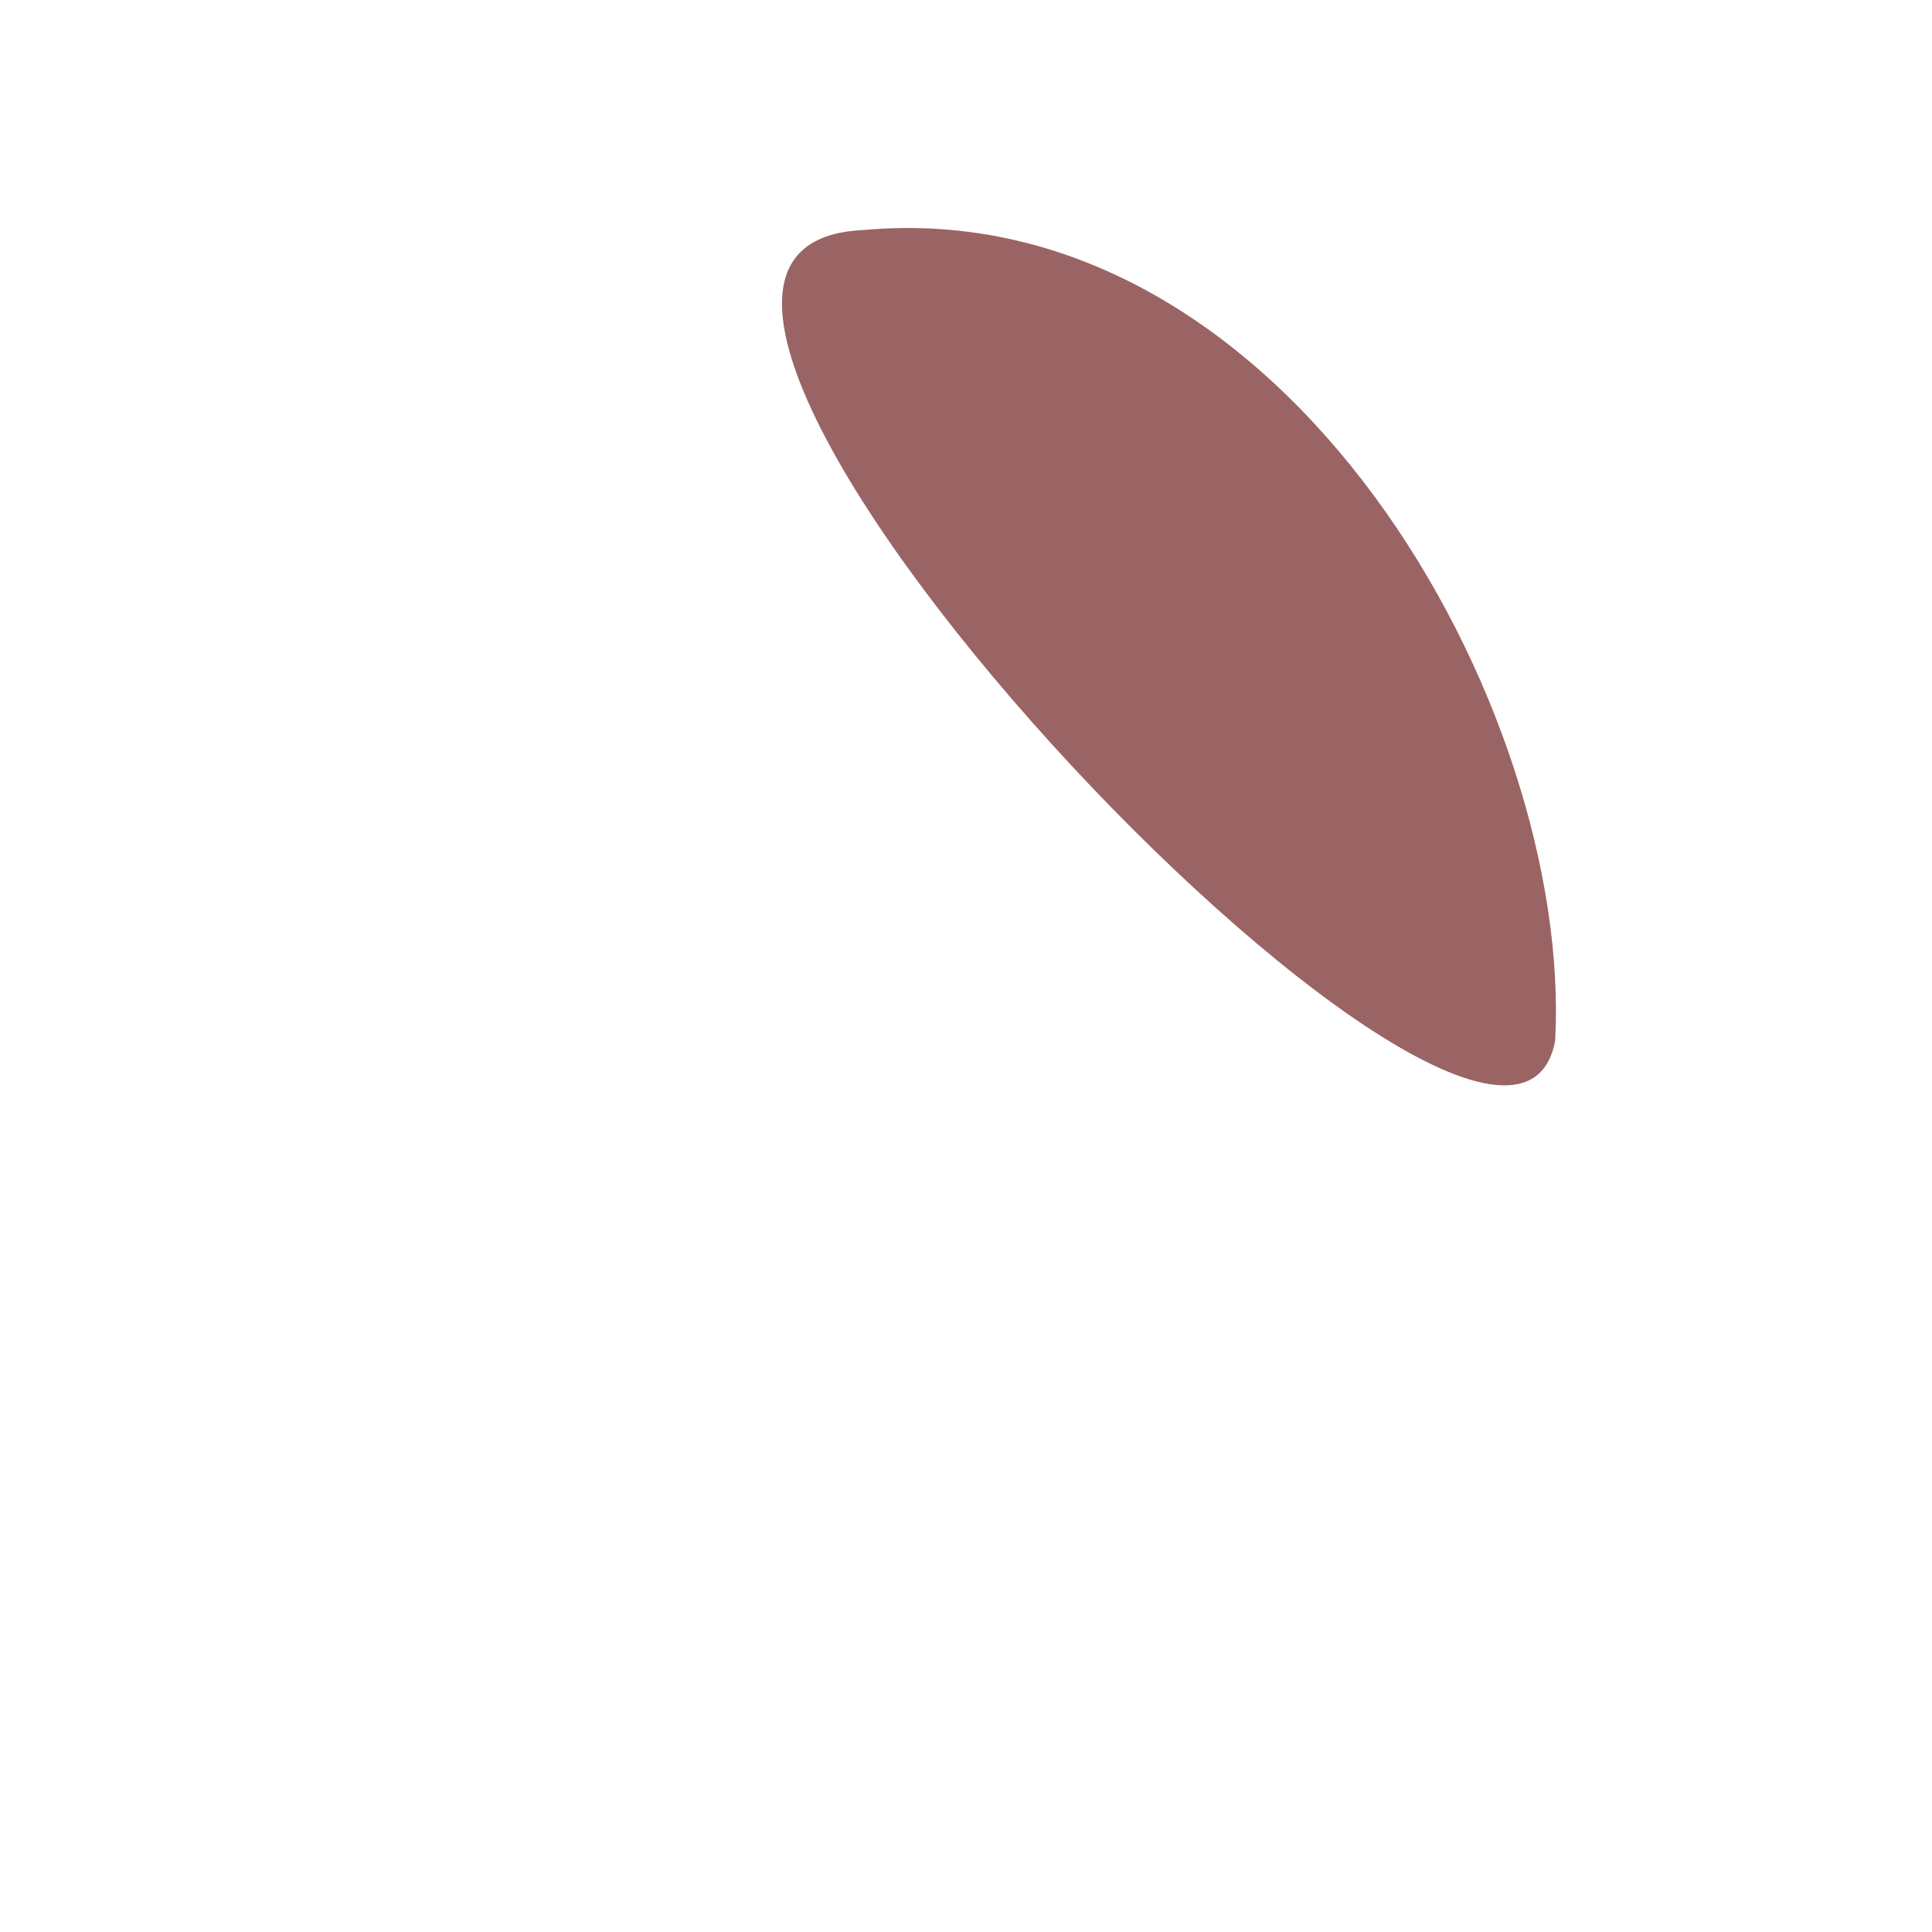
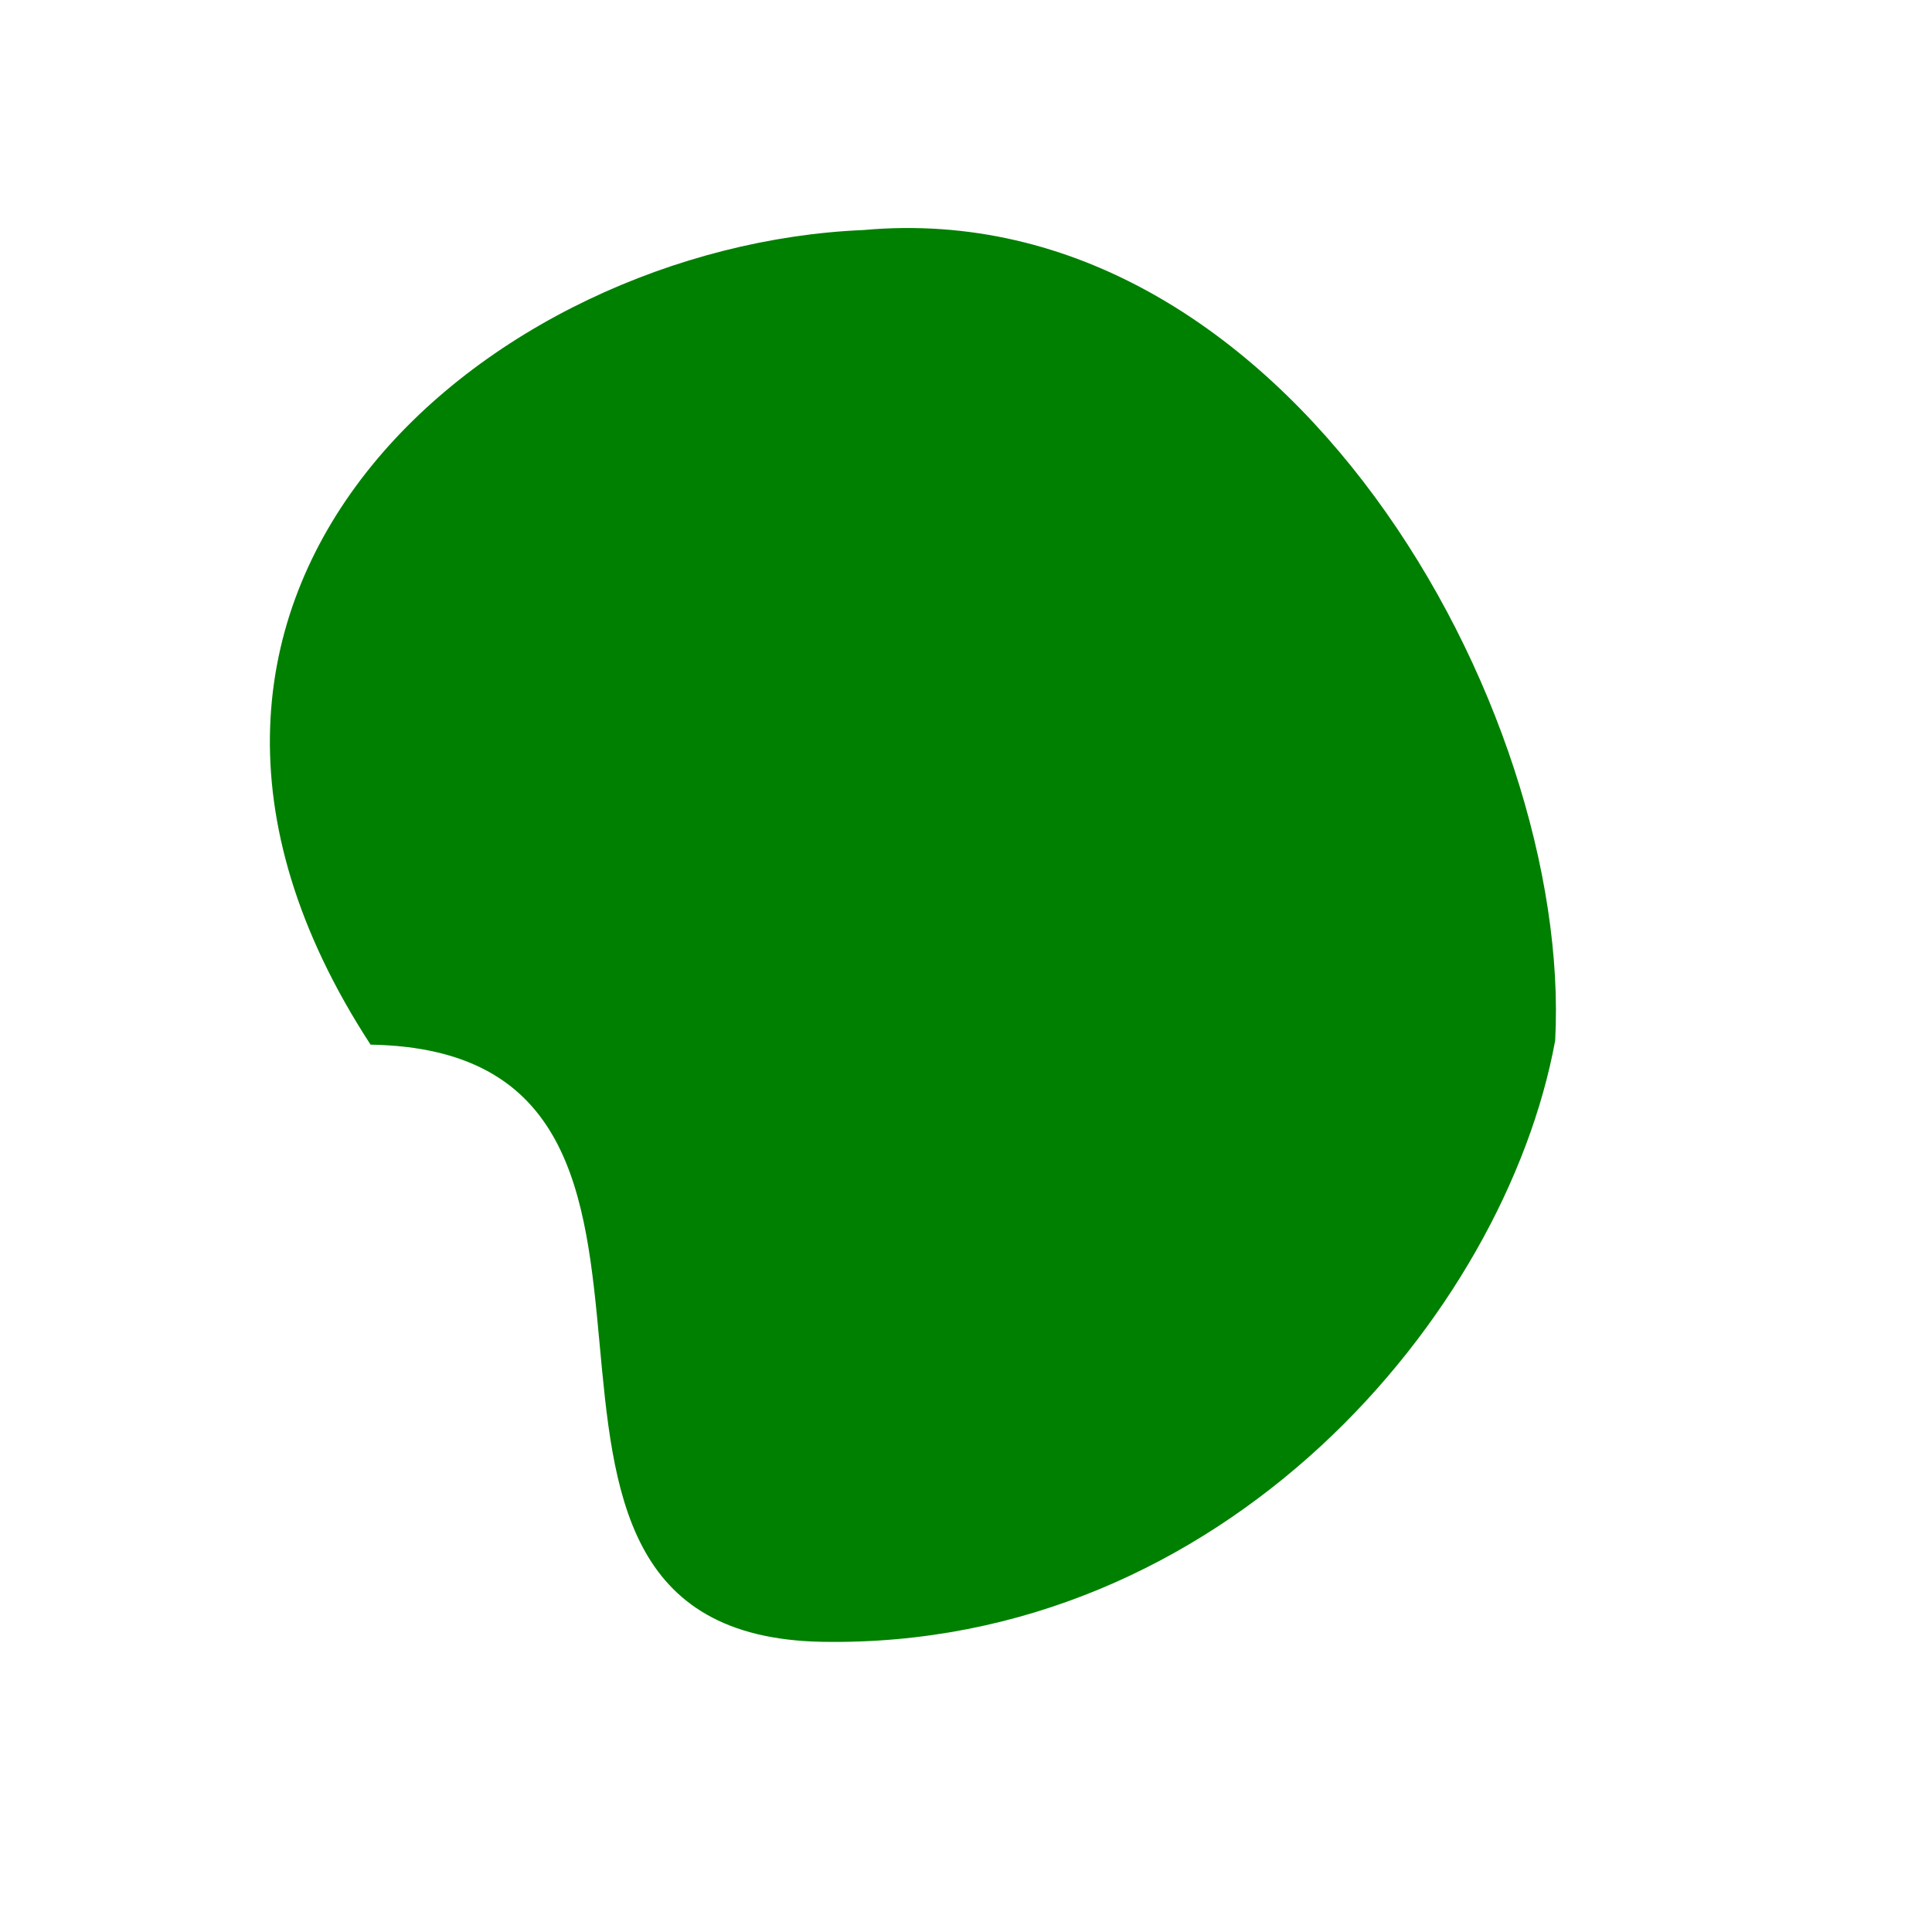
<svg xmlns="http://www.w3.org/2000/svg" viewBox="0 0 1080 1080" width="1080" height="1080" preserveAspectRatio="xMidYMid meet" style="width: 100%; height: 100%; transform: translate3d(0px, 0px, 0px);">
  <defs>
-     <clipPath id="__lottie_element_12">
+     <clipPath id="__lottie_element_2">
      <rect width="1080" height="1080" x="0" y="0" />
    </clipPath>
  </defs>
-   <g clip-path="url(#__lottie_element_12)">
+   <g clip-path="url(#__lottie_element_2)">
    <g transform="matrix(1,0,0,1,493.184,511.184)" opacity="1" style="display: block;">
      <g opacity="1" transform="matrix(1,0,0,1,0,0)">
-         <path fill="rgb(155,100,100)" fill-opacity="1" d=" M-10.411,-382.598 C226,-404 386.051,-114.881 376.166,70.53 C348.108,223.41 -218,-374 -10.411,-382.598z" />
+         <path fill="rgb(0,128,0)" fill-opacity="1" d=" M-10.411,-382.598 C226,-404 386.051,-114.881 376.166,70.53 C348.108,223.41 191.035,410.394 -33.362,406.598 C-253.307,402.848 -61.64,76.574 -286.037,72.778 C-452,-182 -218,-374 -10.411,-382.598z" />
      </g>
    </g>
  </g>
</svg>
